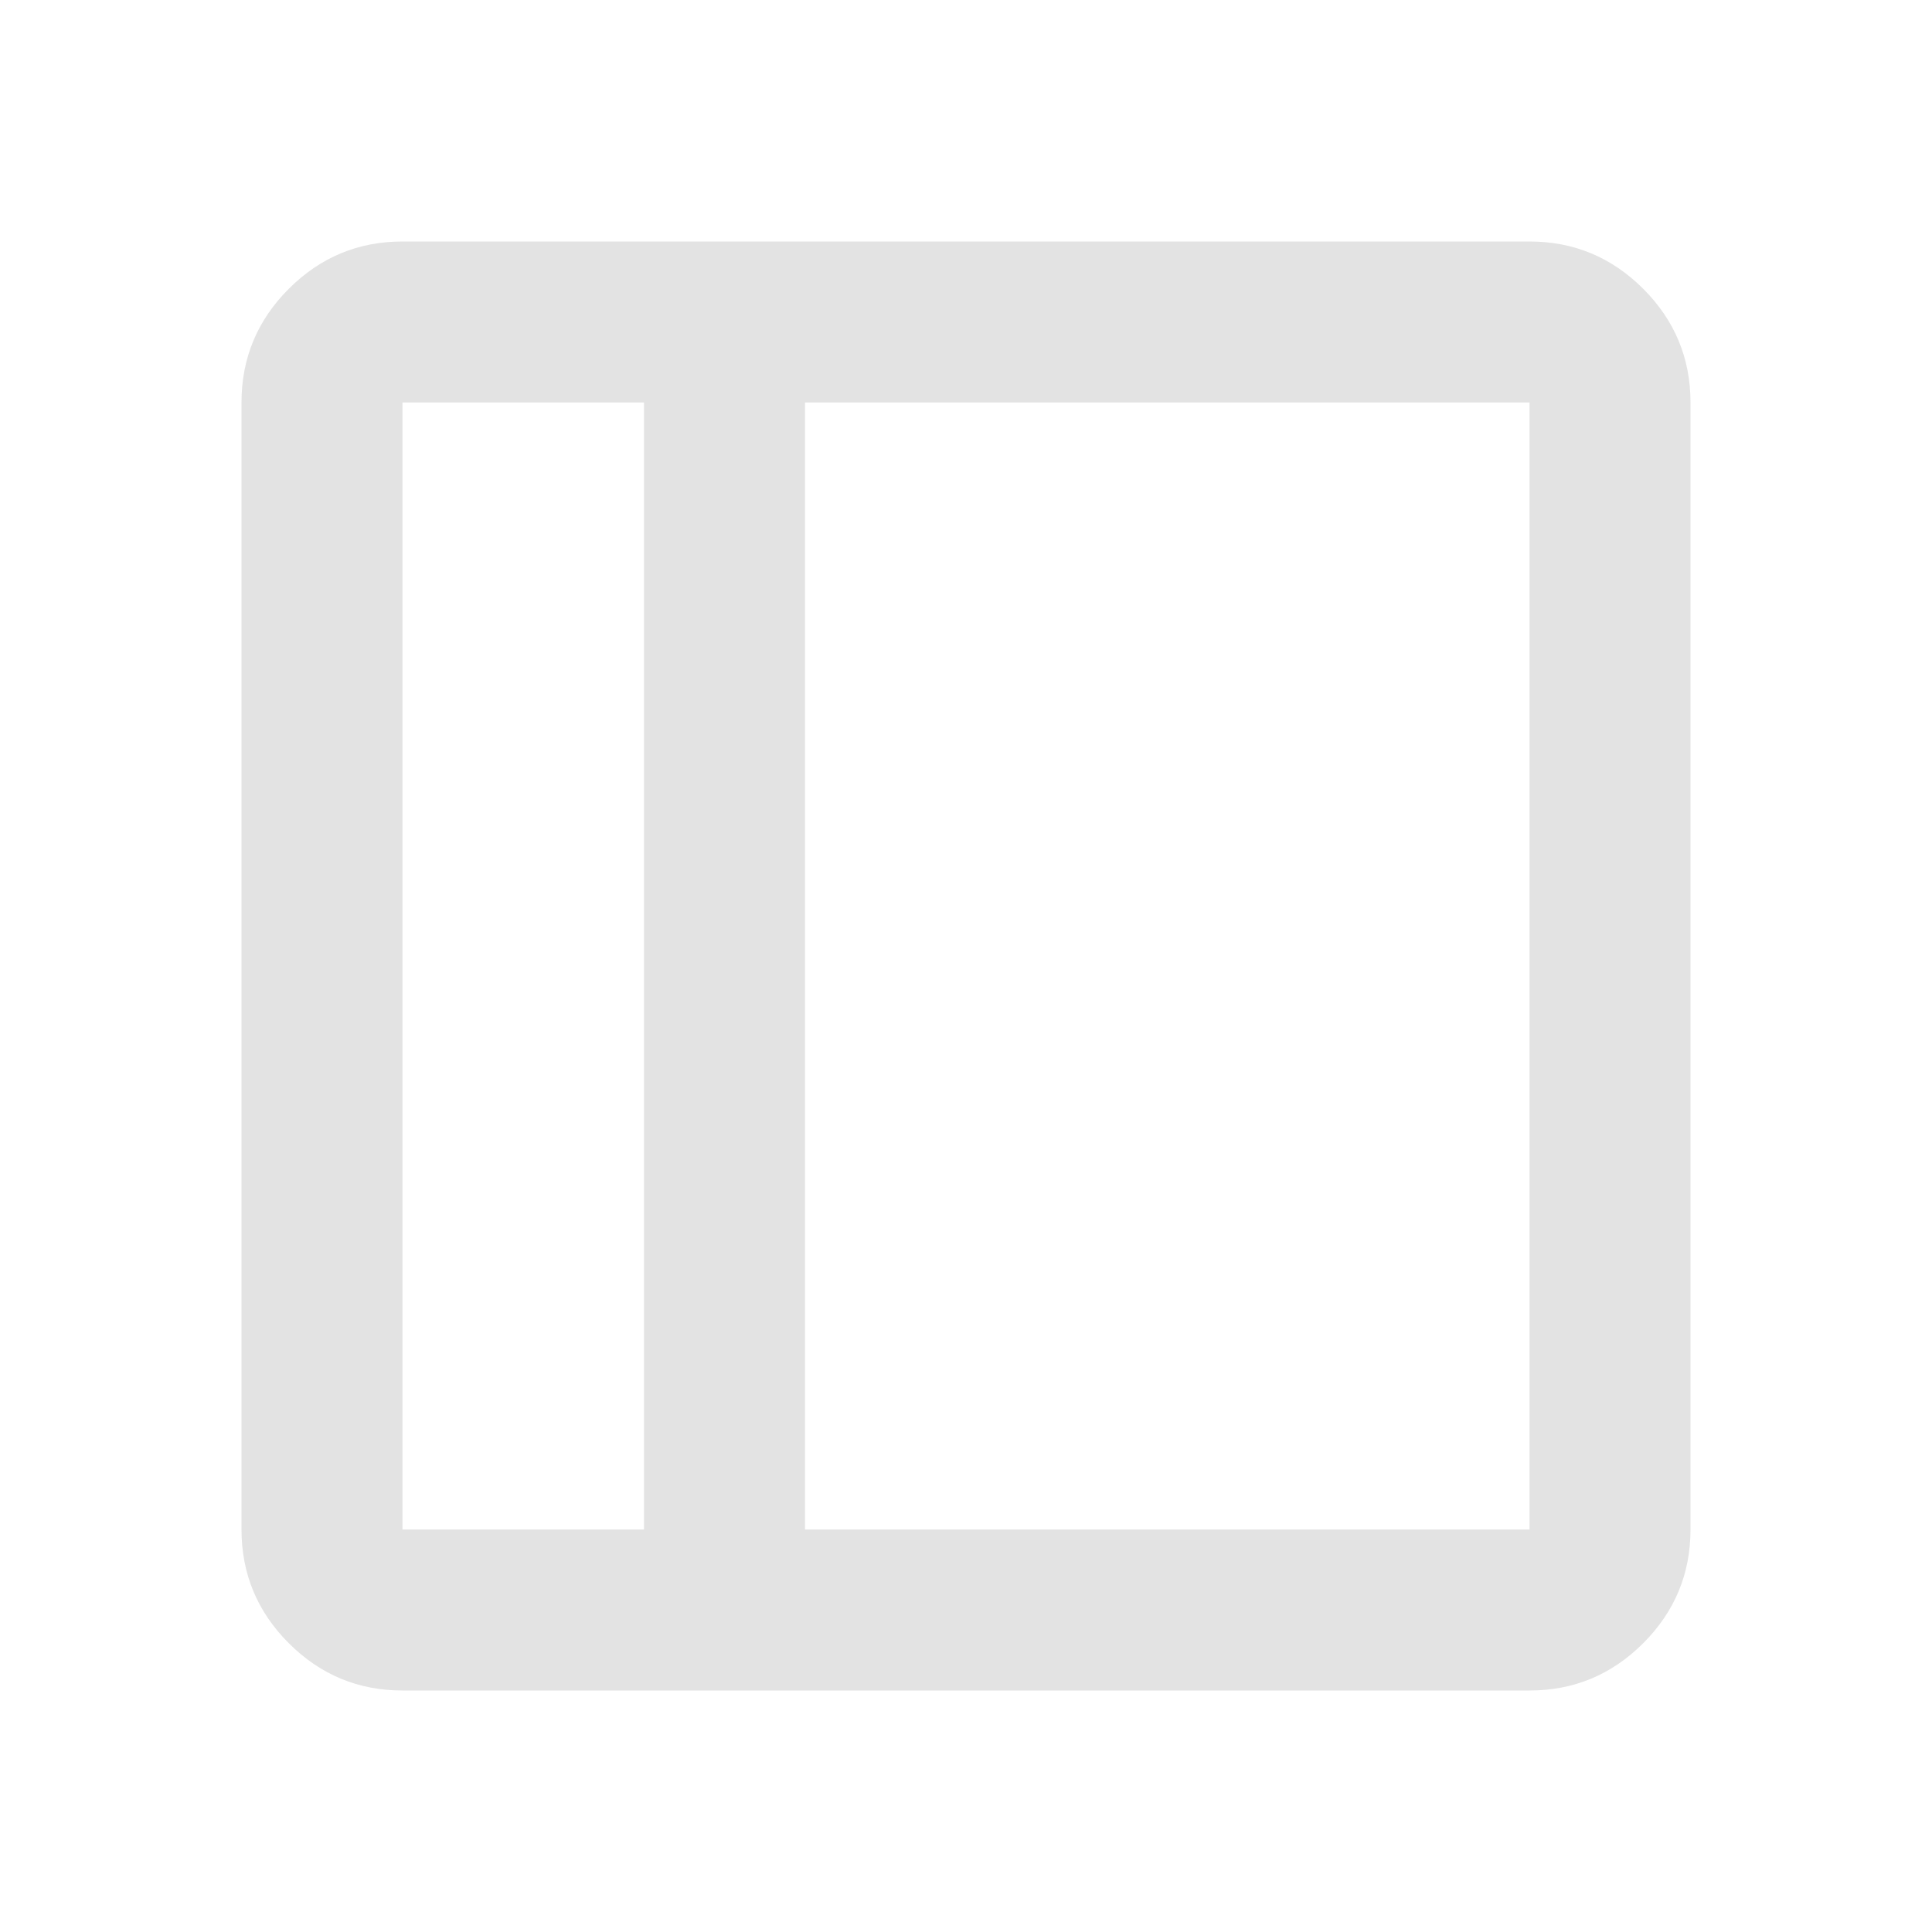
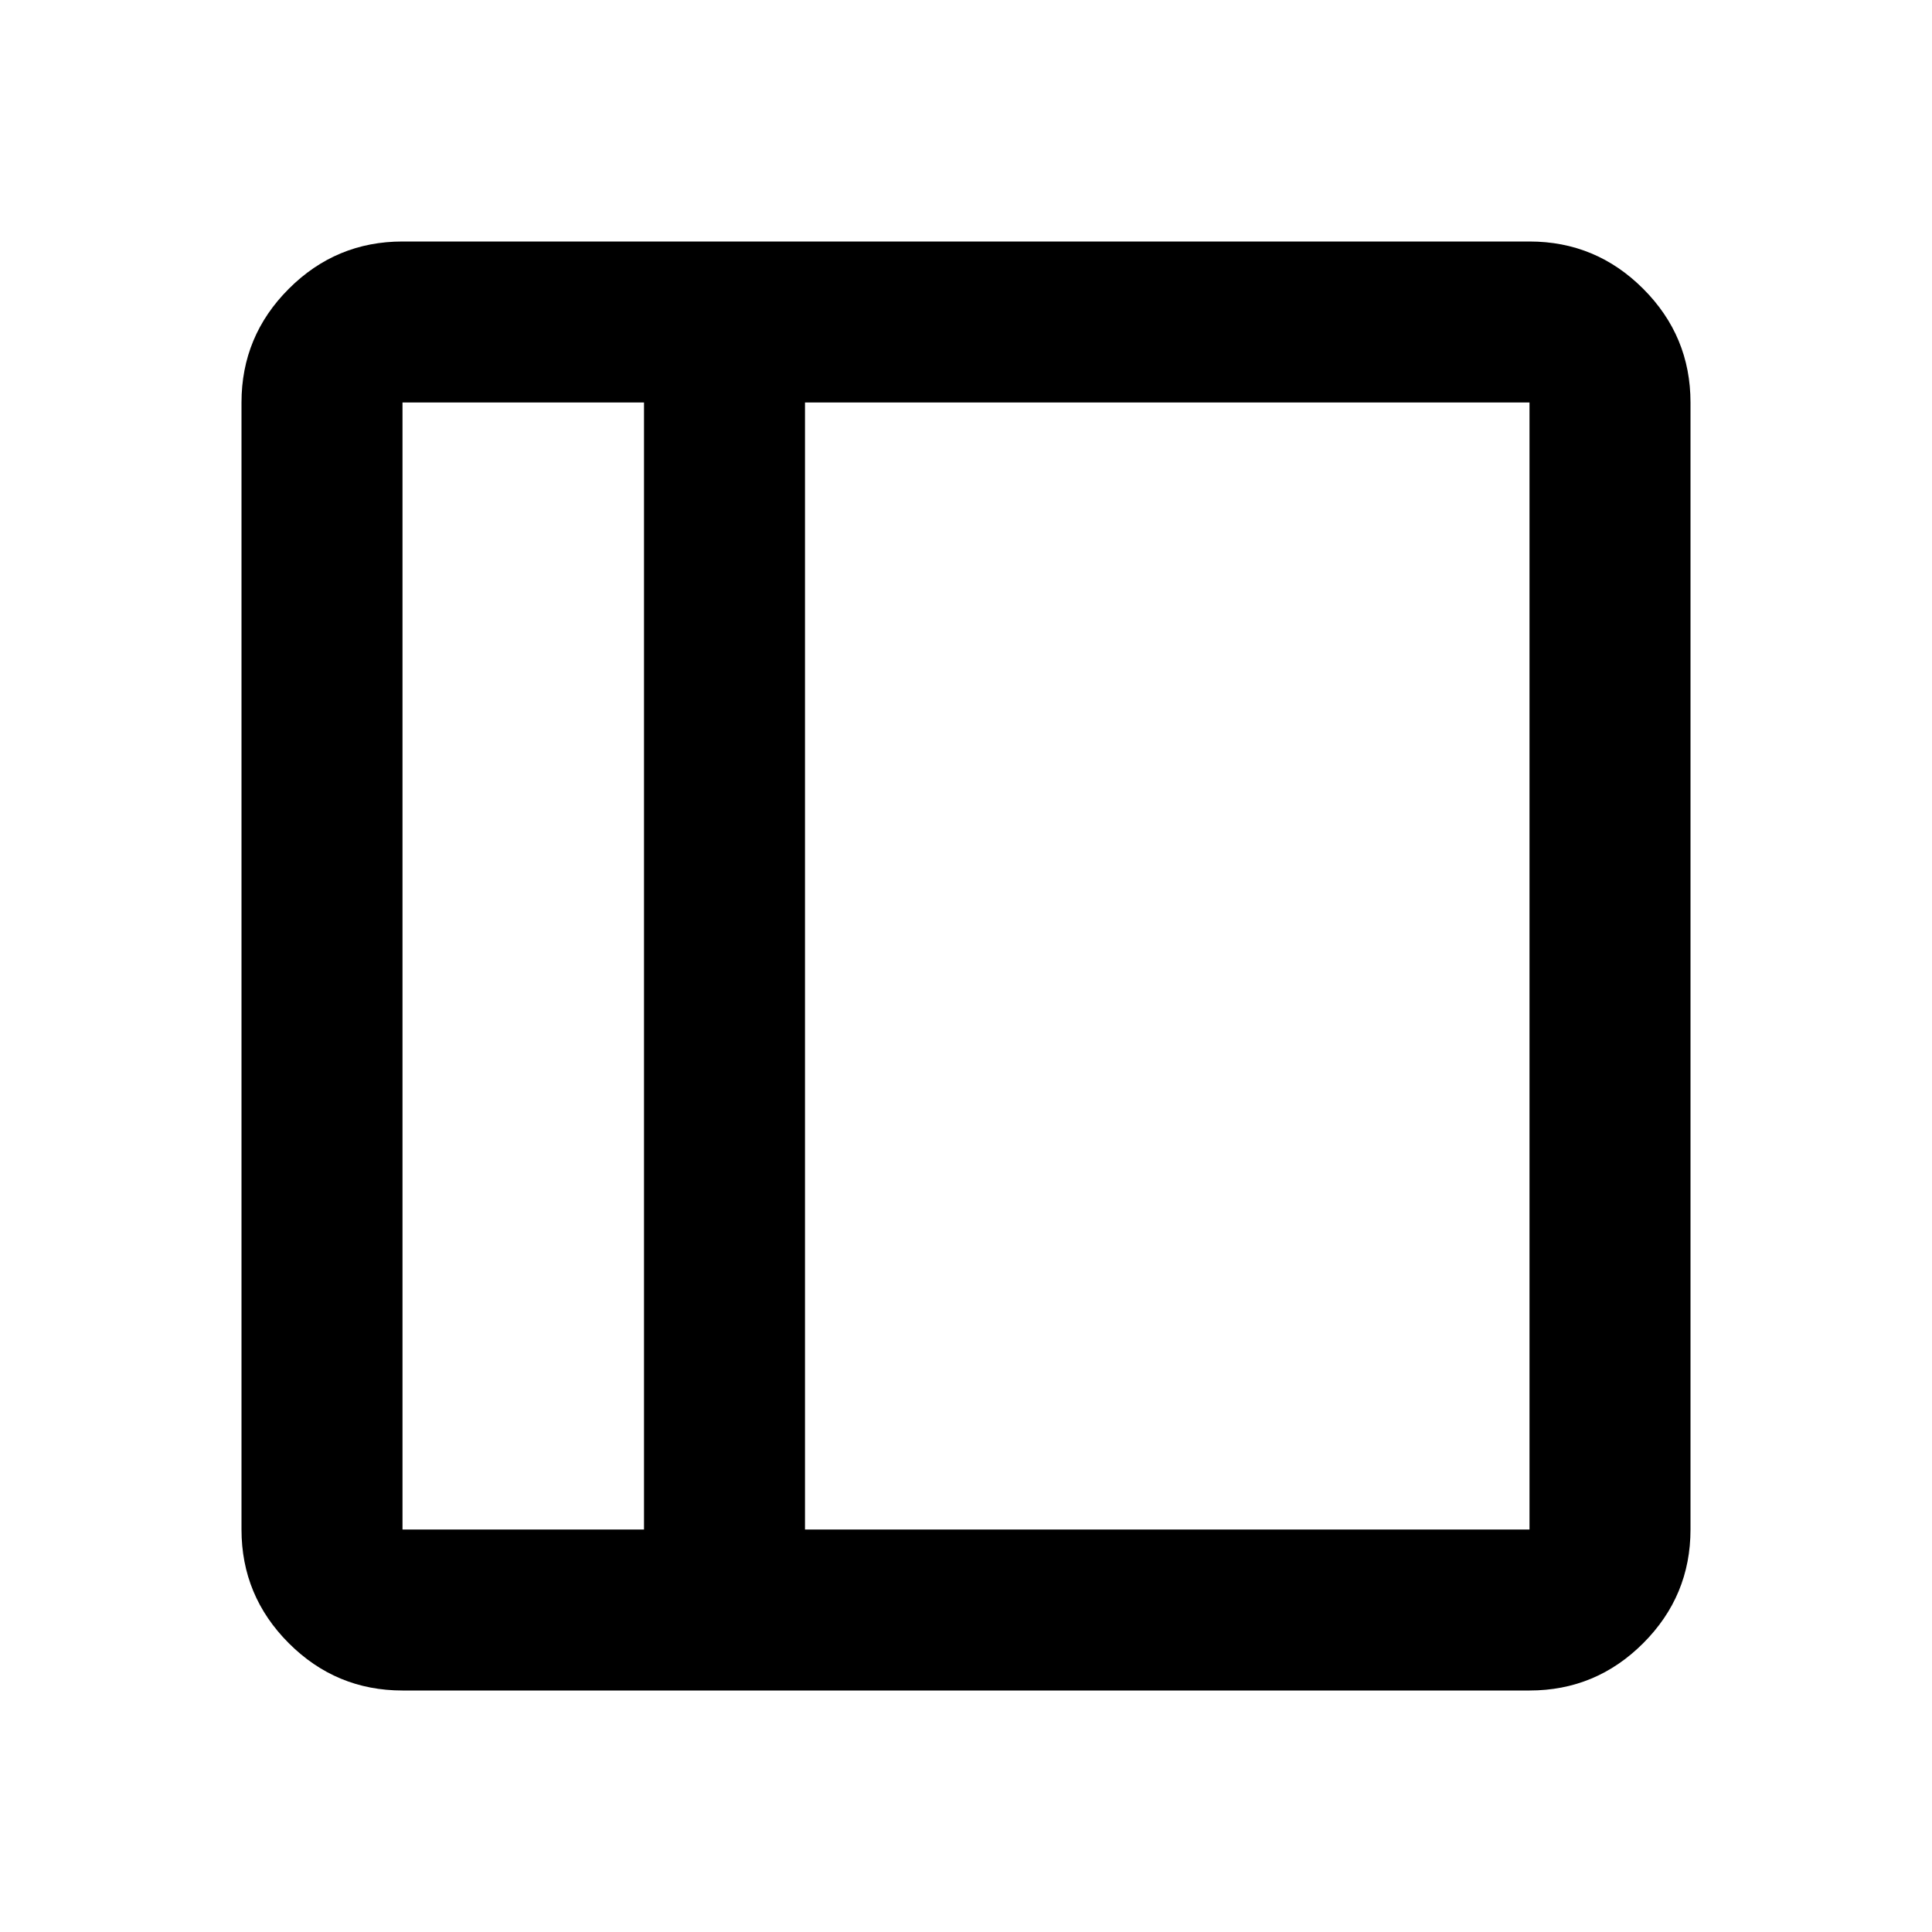
- <svg xmlns="http://www.w3.org/2000/svg" height="24px" viewBox="0 -960 960 960" width="24px" fill="#e3e3e3">
+ <svg xmlns="http://www.w3.org/2000/svg" height="24px" viewBox="0 -960 960 960" width="24px" fill="currentColor">
  <path d="M200-120q-33 0-56.5-23.5T120-200v-560q0-33 23.5-56.5T200-840h560q33 0 56.5 23.5T840-760v560q0 33-23.5 56.5T760-120H200Zm120-80v-560H200v560h120Zm80 0h360v-560H400v560Zm-80 0H200h120Z" />
</svg>
